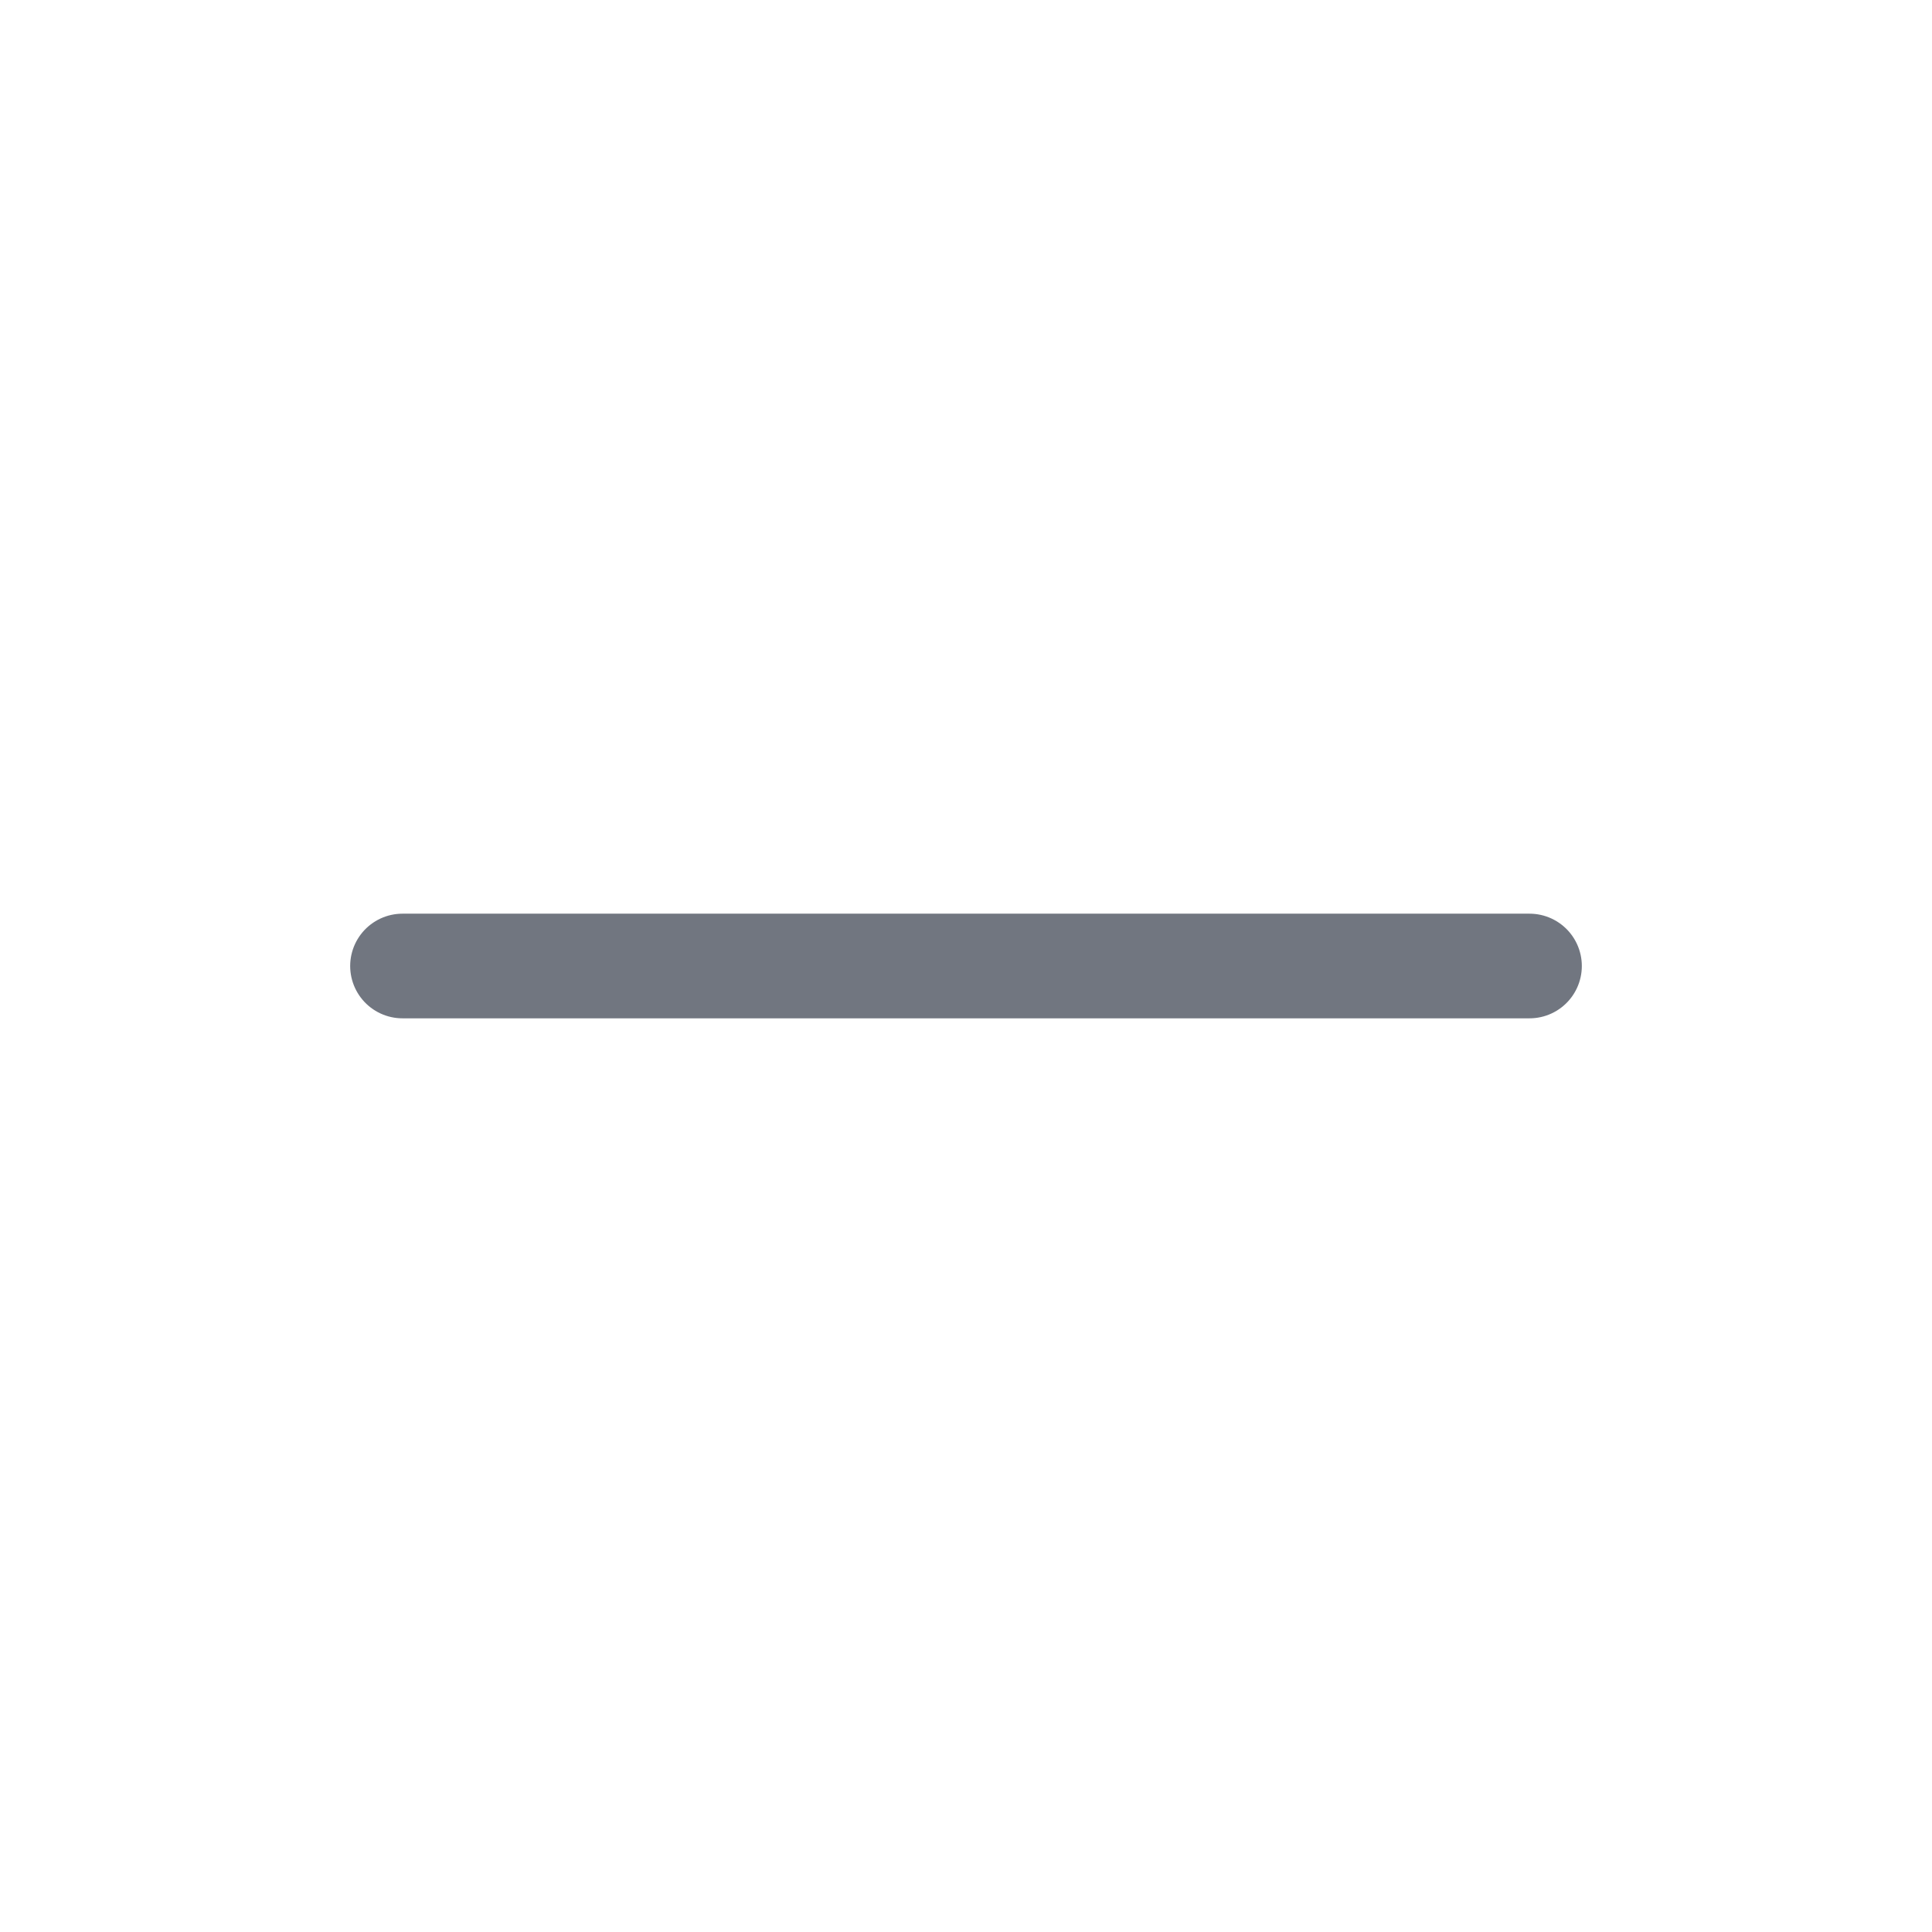
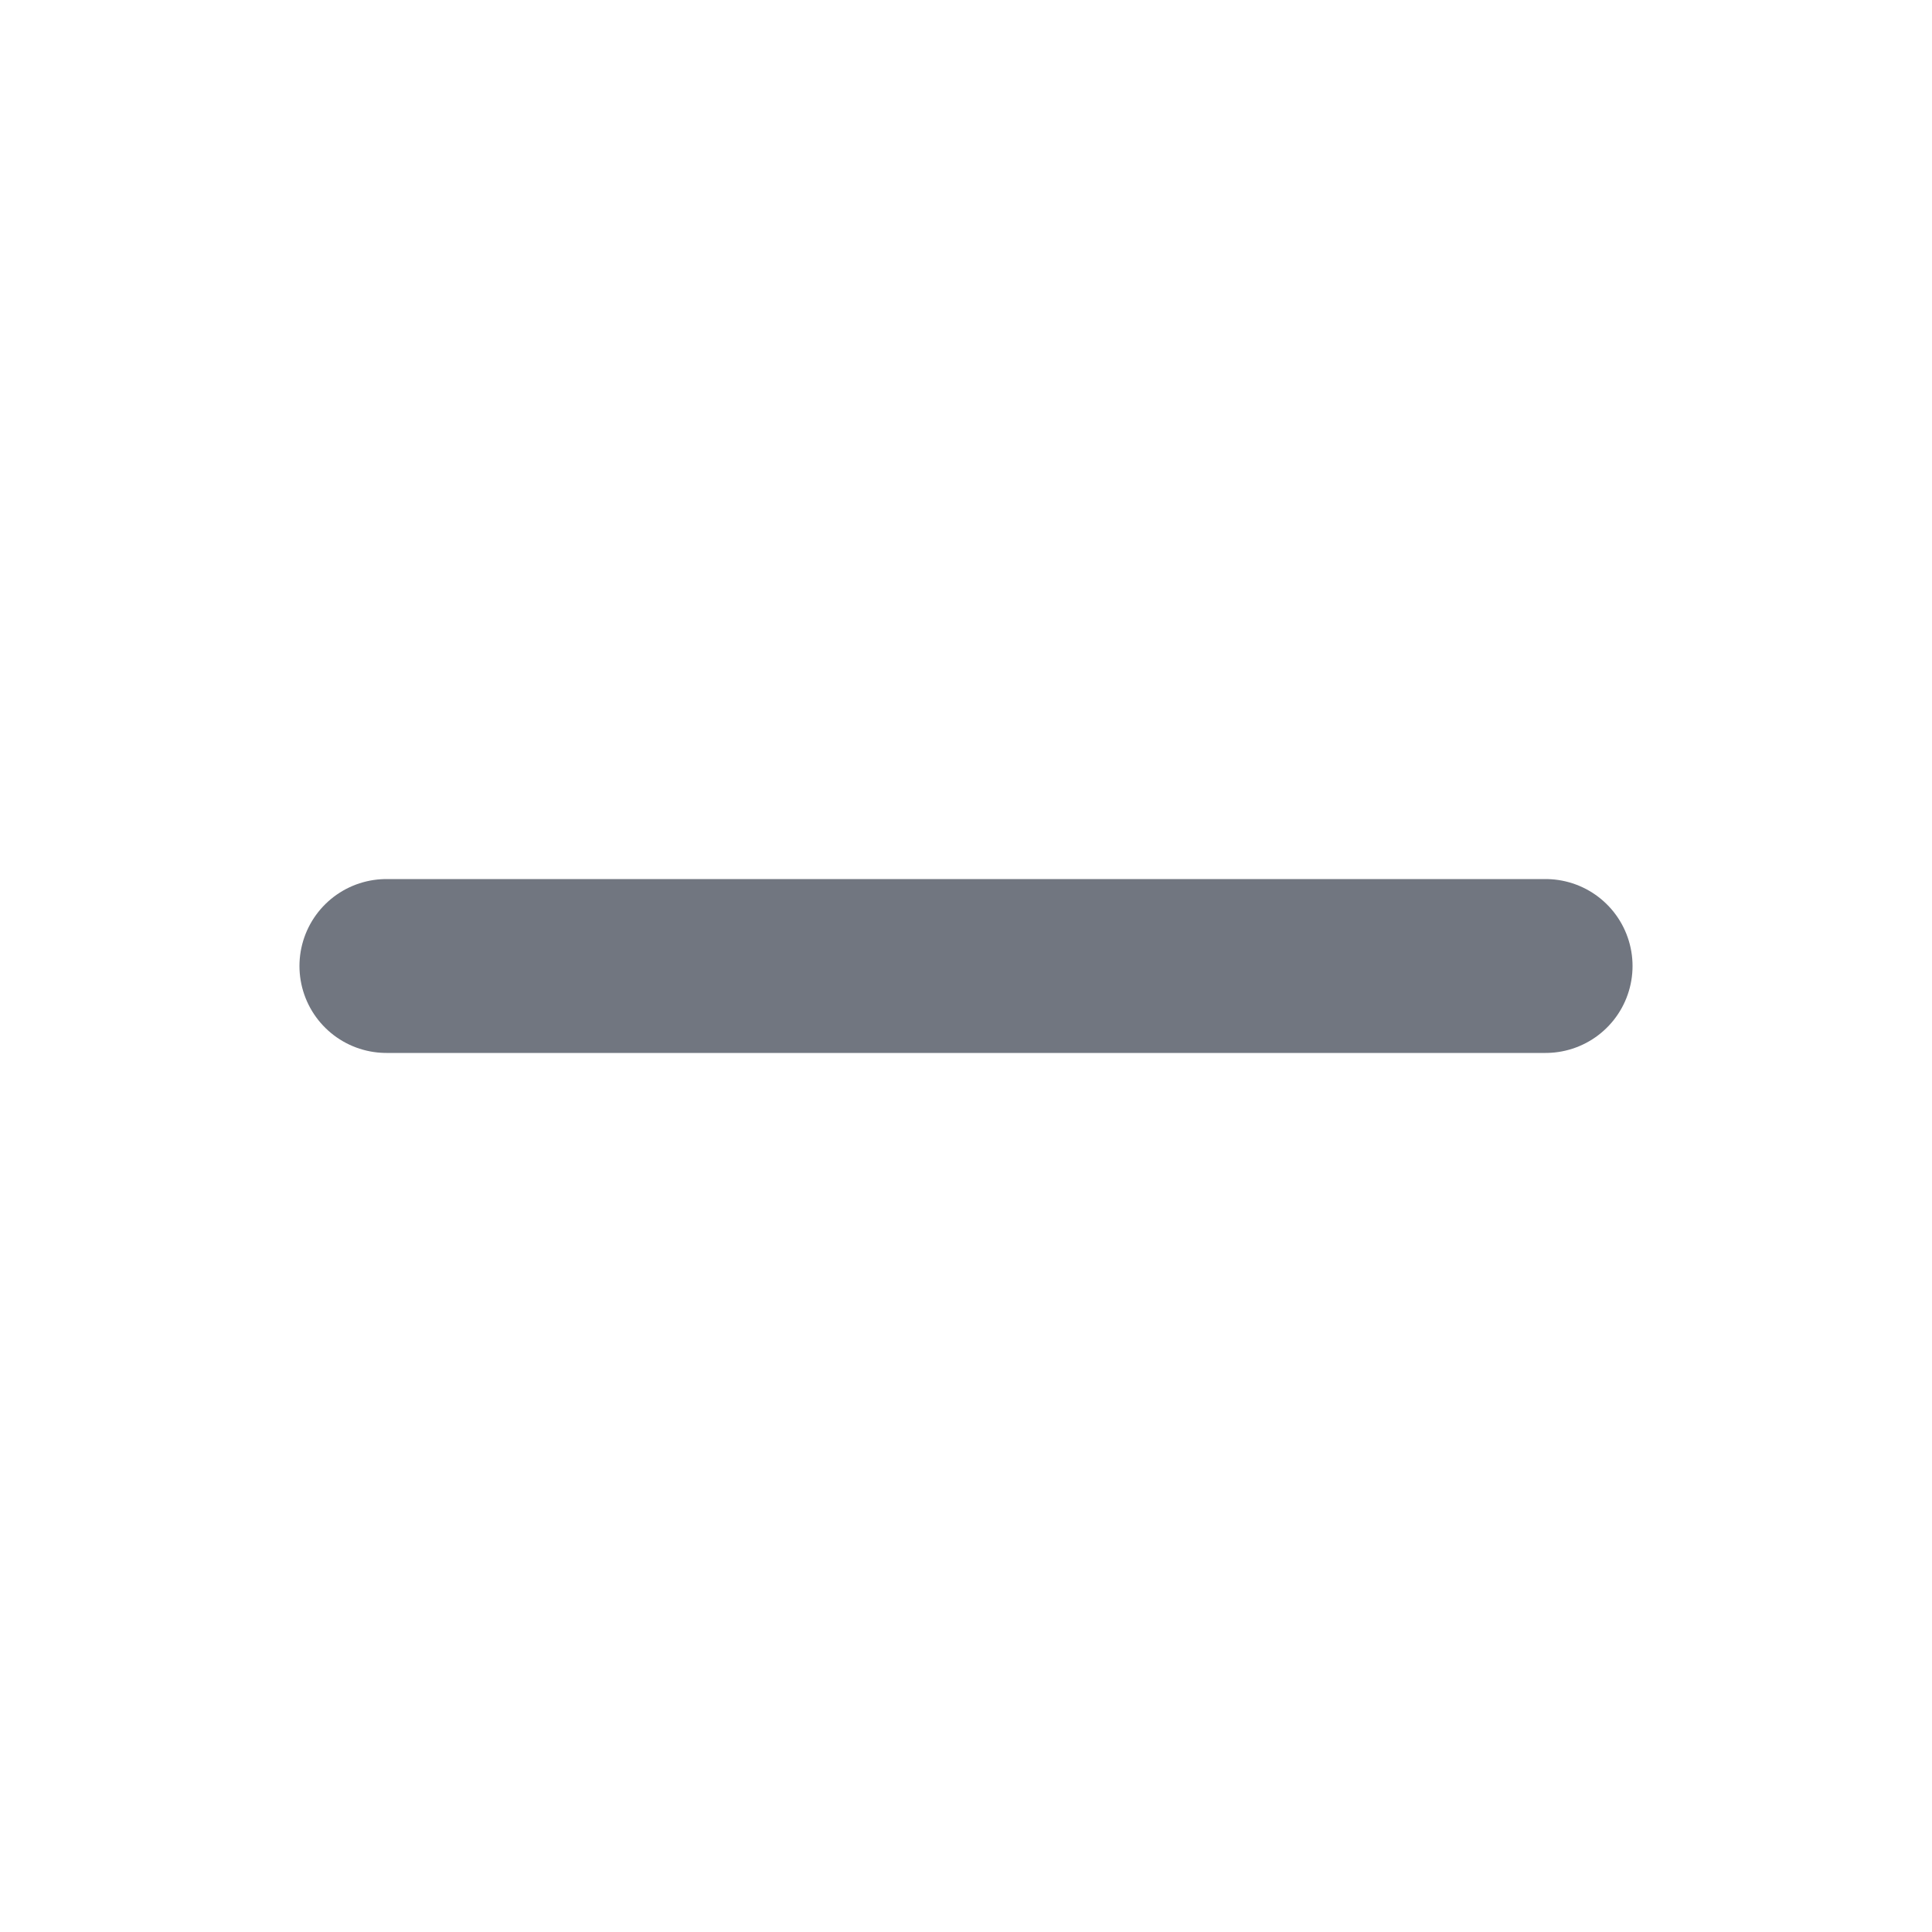
- <svg xmlns="http://www.w3.org/2000/svg" width="24" height="24" viewBox="0 0 24 24" fill="none">
-   <path stroke="#717680" stroke-width="1.3" stroke-linecap="round" stroke-linejoin="round" d="M5 12h14" />
+ <svg xmlns="http://www.w3.org/2000/svg" width="20" height="20" viewBox="0 0 20 20" fill="none">
+   <path d="M16 10H4" stroke="#717680" stroke-width="1.8" stroke-linecap="round" stroke-linejoin="round" />
</svg>
